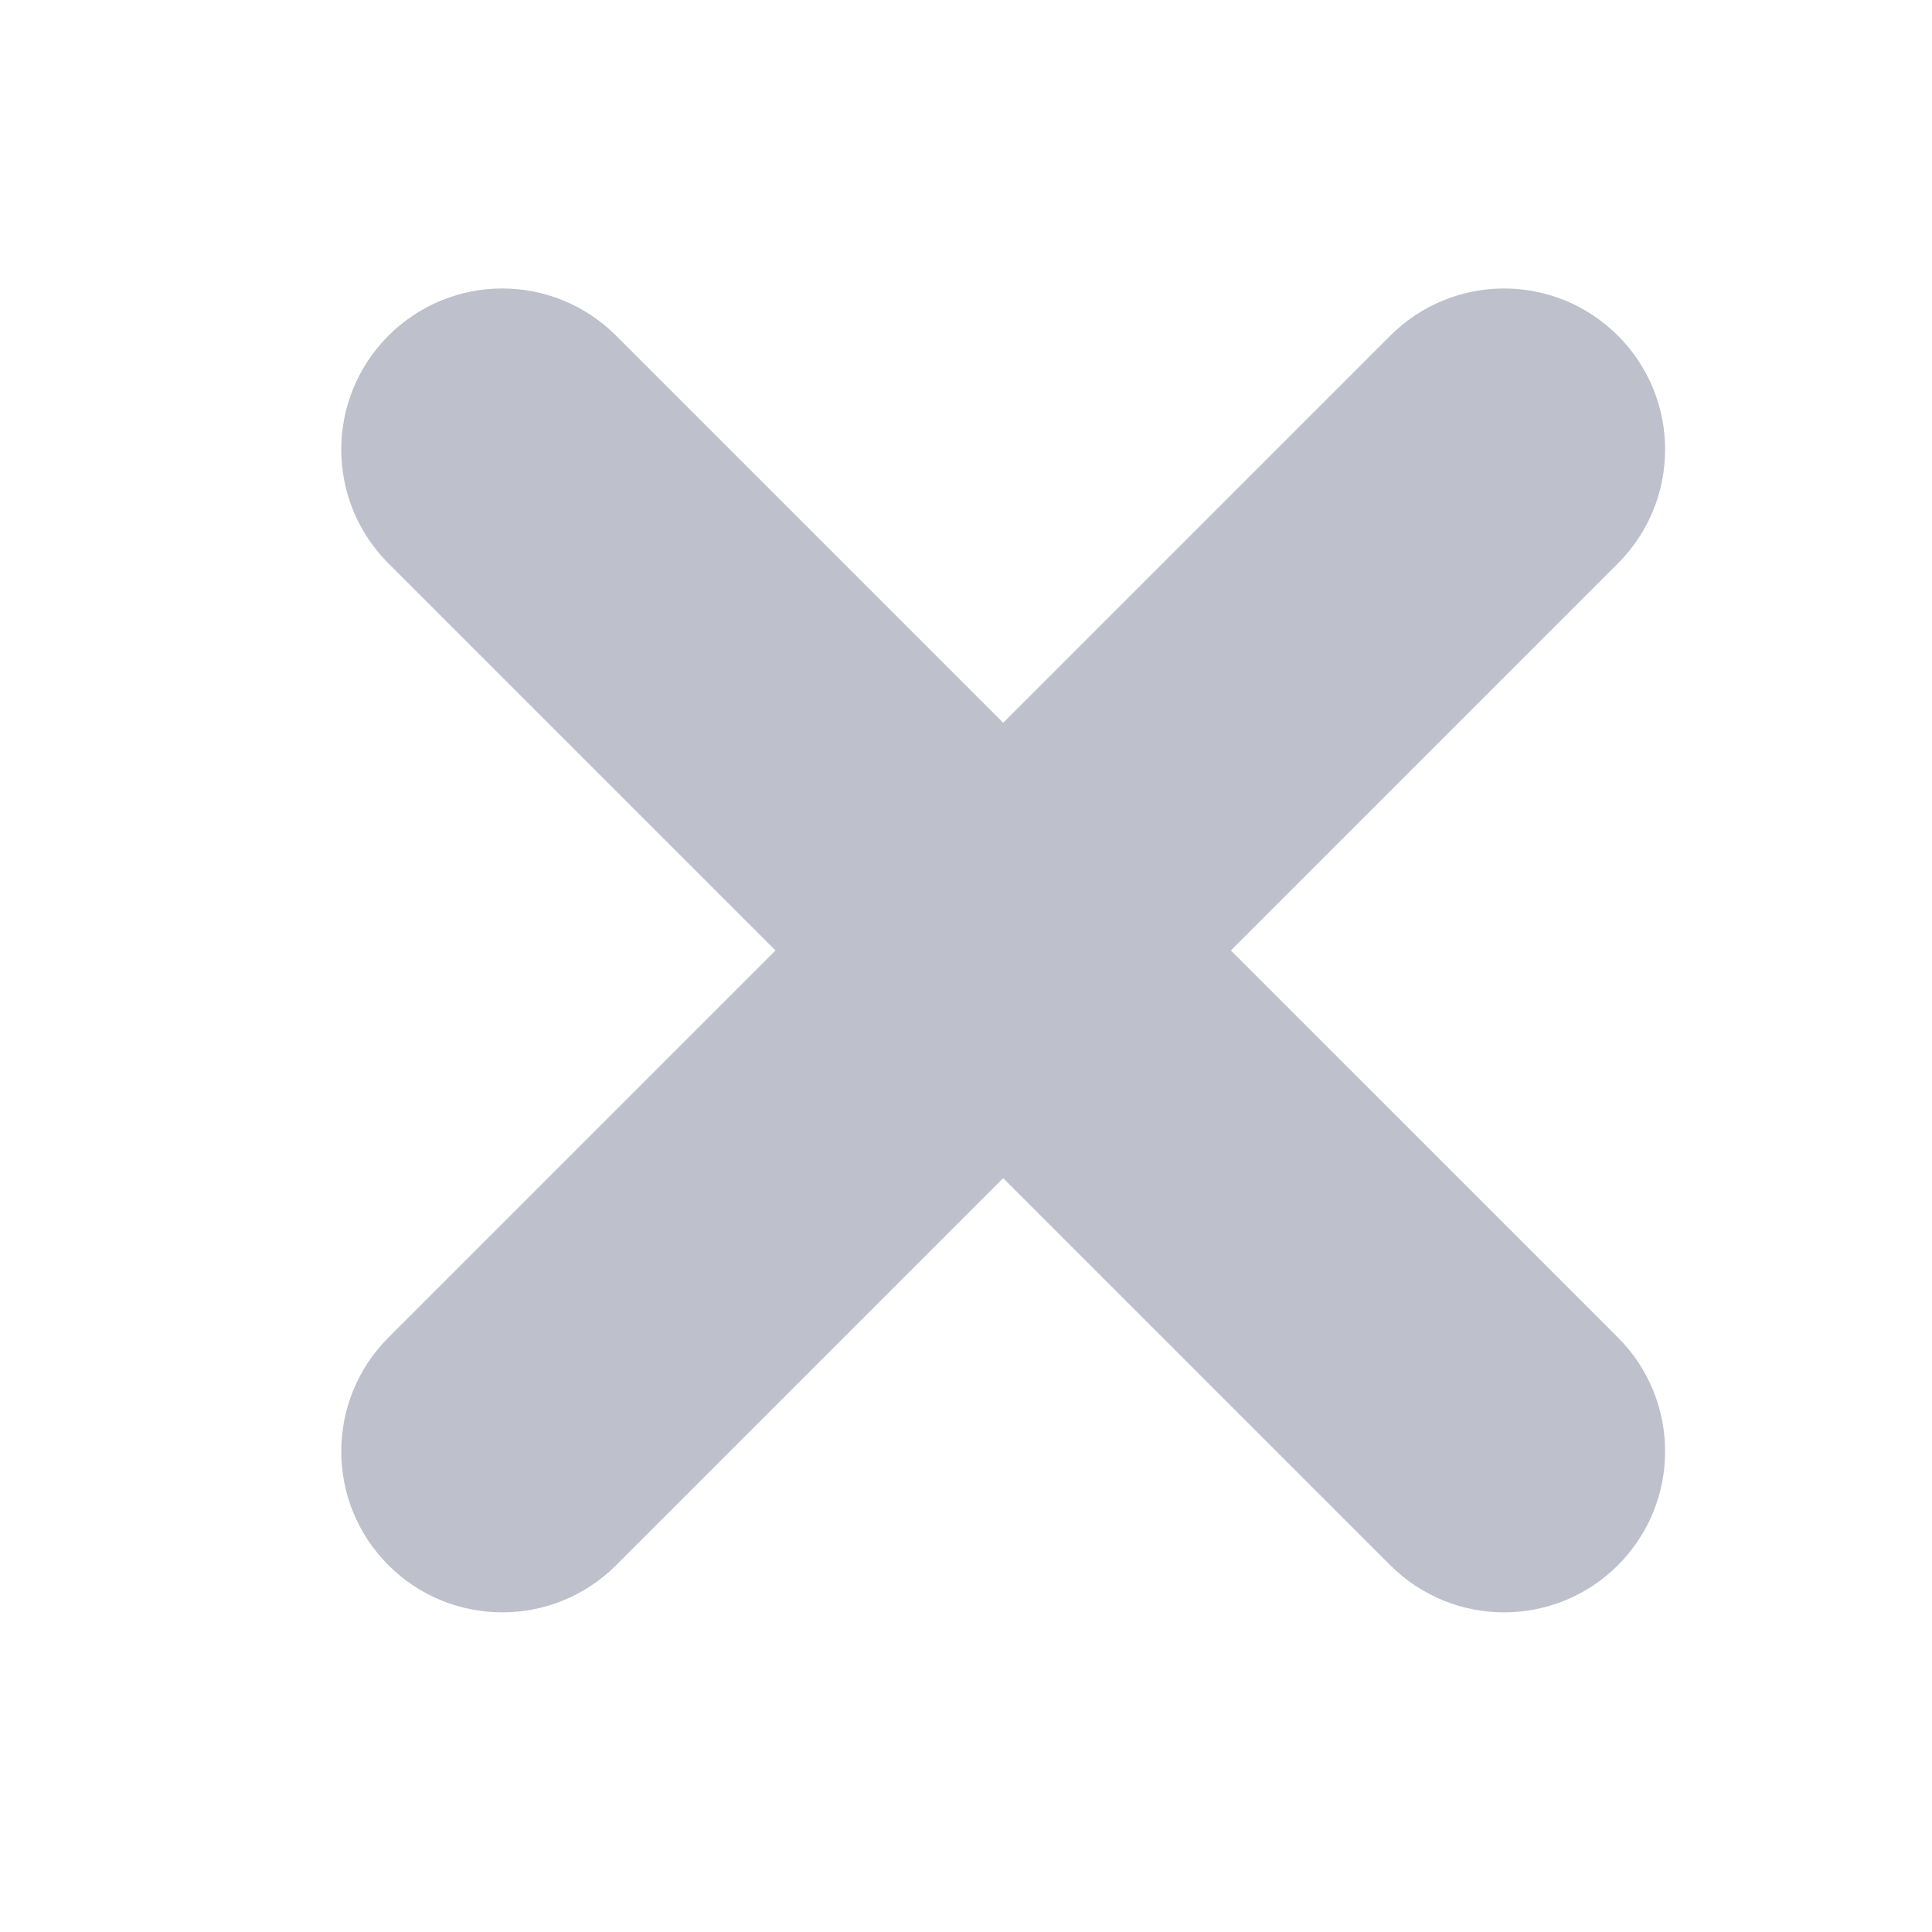
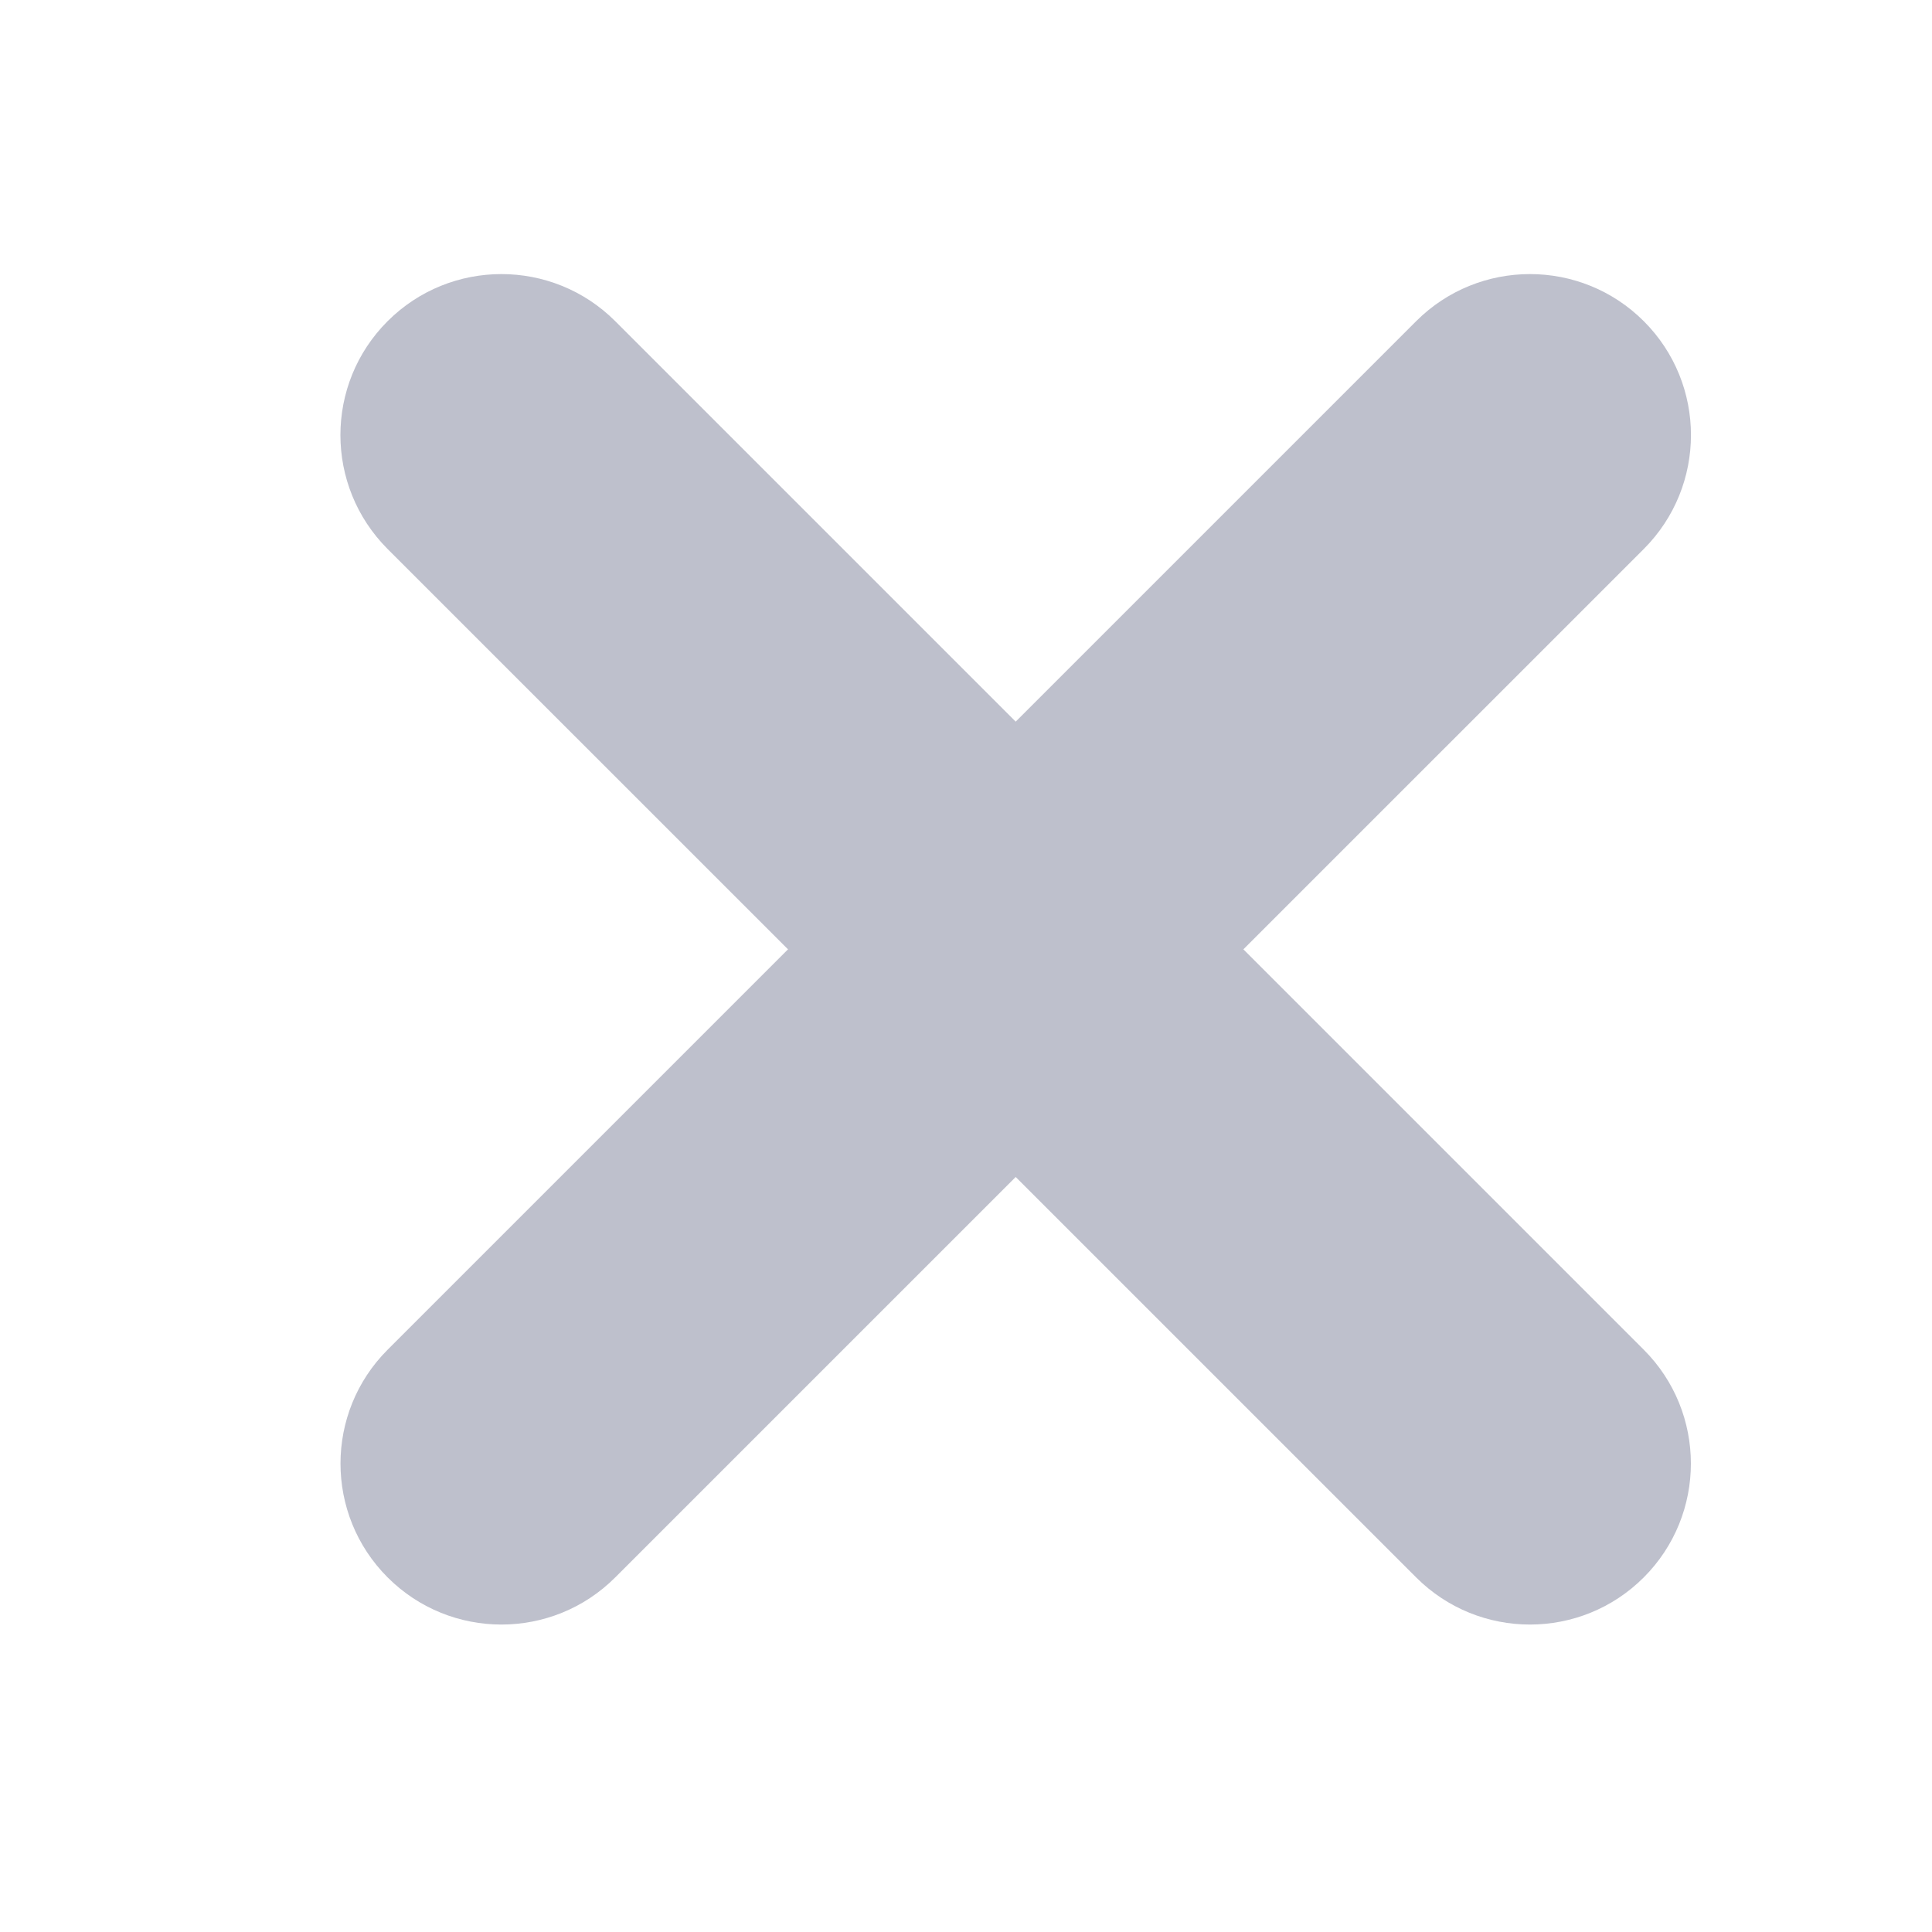
<svg xmlns="http://www.w3.org/2000/svg" width="15px" height="15px" viewBox="0 0 15 15" version="1.1">
-   <defs />
  <g id="Artboard-Copy" stroke="none" stroke-width="1" fill="none" fill-rule="evenodd" transform="translate(-362, -96)">
-     <path d="M368.789,102.379 L368.789,97.879 C368.789,97.326 369.236,96.879 369.789,96.879 C370.341,96.879 370.789,97.326 370.789,97.879 L370.789,102.379 L375.289,102.379 C375.841,102.379 376.289,102.826 376.289,103.379 C376.289,103.931 375.841,104.379 375.289,104.379 L370.789,104.379 L370.789,108.879 C370.789,109.431 370.341,109.879 369.789,109.879 C369.236,109.879 368.789,109.431 368.789,108.879 L368.789,104.379 L364.289,104.379 C363.736,104.379 363.289,103.931 363.289,103.379 C363.289,102.826 363.736,102.379 364.289,102.379 L368.789,102.379 Z" id="Combined-Shape-Copy-30" stroke="#BEC0CC" stroke-width="0.5" fill="#BEC0CC" fill-rule="nonzero" transform="translate(369.7885, 103.3788) rotate(45) translate(-369.7885, -103.3788) " />
+     <path d="M365.009,100.262 C364.521,99.773 364.521,98.982 365.009,98.494 C365.497,98.006 366.289,98.006 366.777,98.494 L374.762,106.479 C375.25,106.967 375.25,107.759 374.762,108.247 C374.274,108.735 373.483,108.735 372.995,108.247 L365.009,100.262 Z" id="Line" fill="#BEC0CC" fill-rule="nonzero" />
+     <path d="M365.009,100.262 C364.521,99.773 364.521,98.982 365.009,98.494 C365.497,98.006 366.289,98.006 366.777,98.494 L374.762,106.479 C375.25,106.967 375.25,107.759 374.762,108.247 C374.274,108.735 373.483,108.735 372.995,108.247 L365.009,100.262 Z" id="Line" fill="#BEC0CC" fill-rule="nonzero" transform="translate(369.8858, 103.3703) scale(-1, 1) translate(-369.8858, -103.3703) " />
  </g>
</svg>
